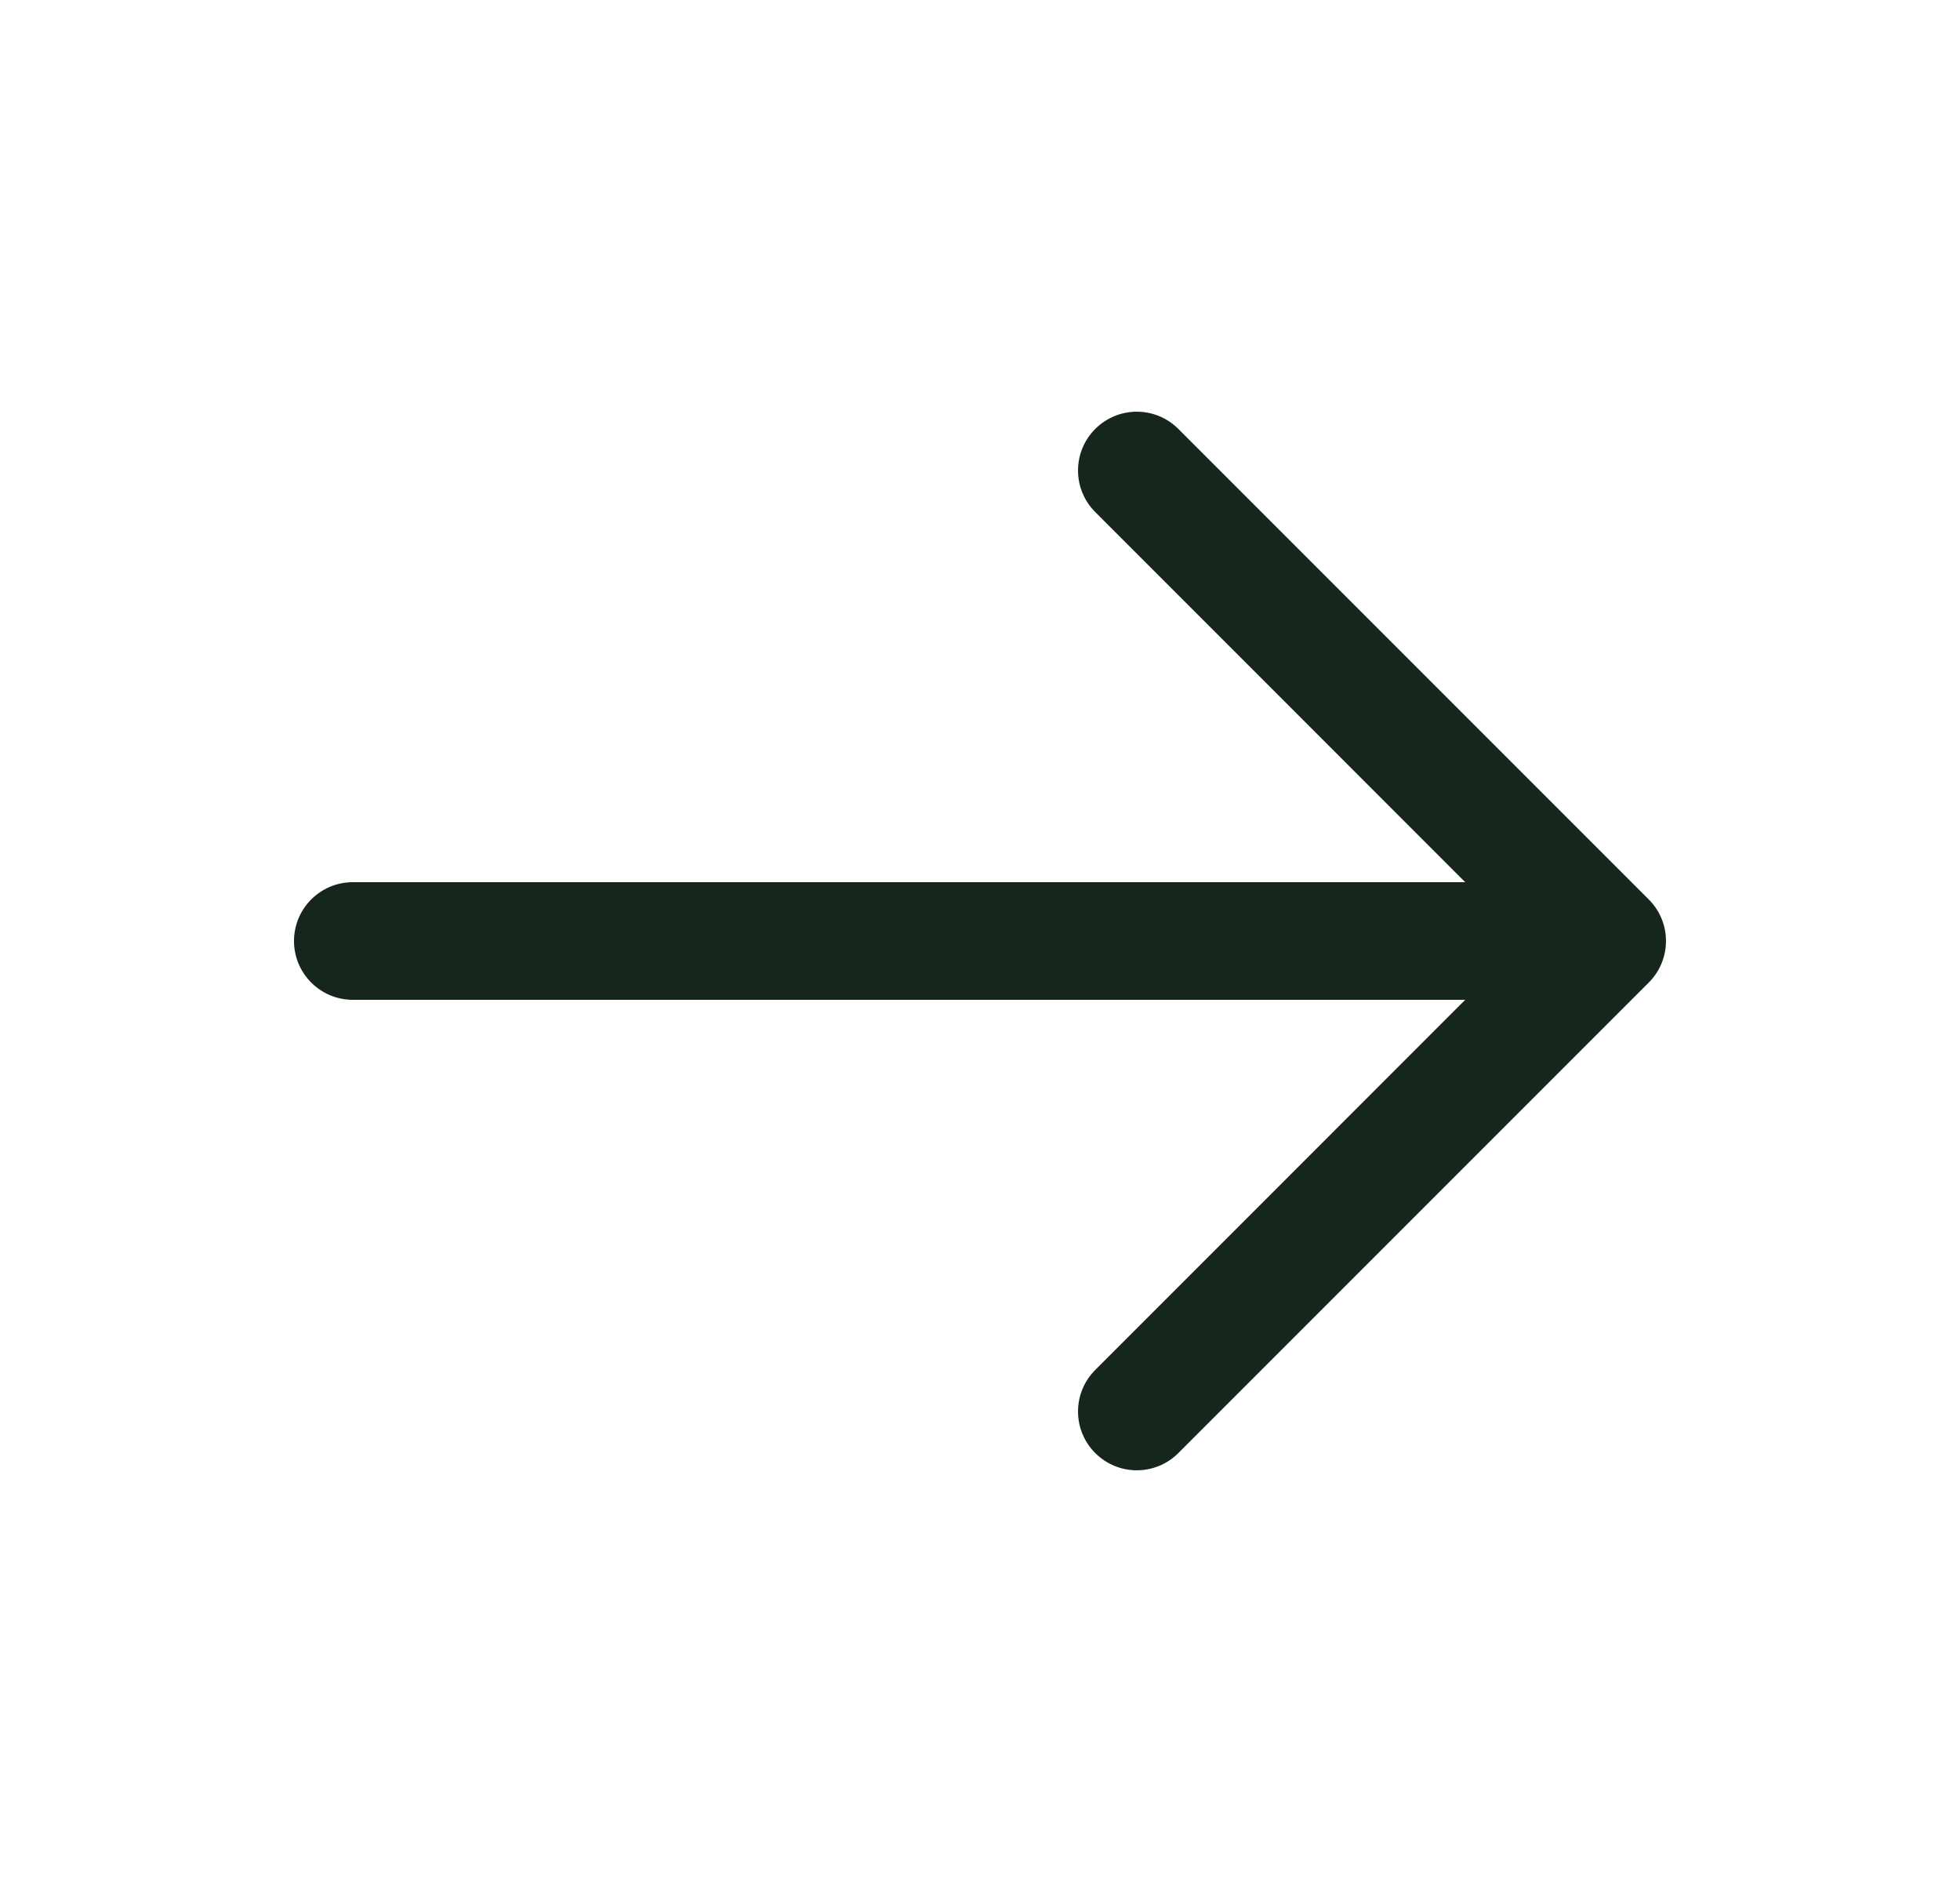
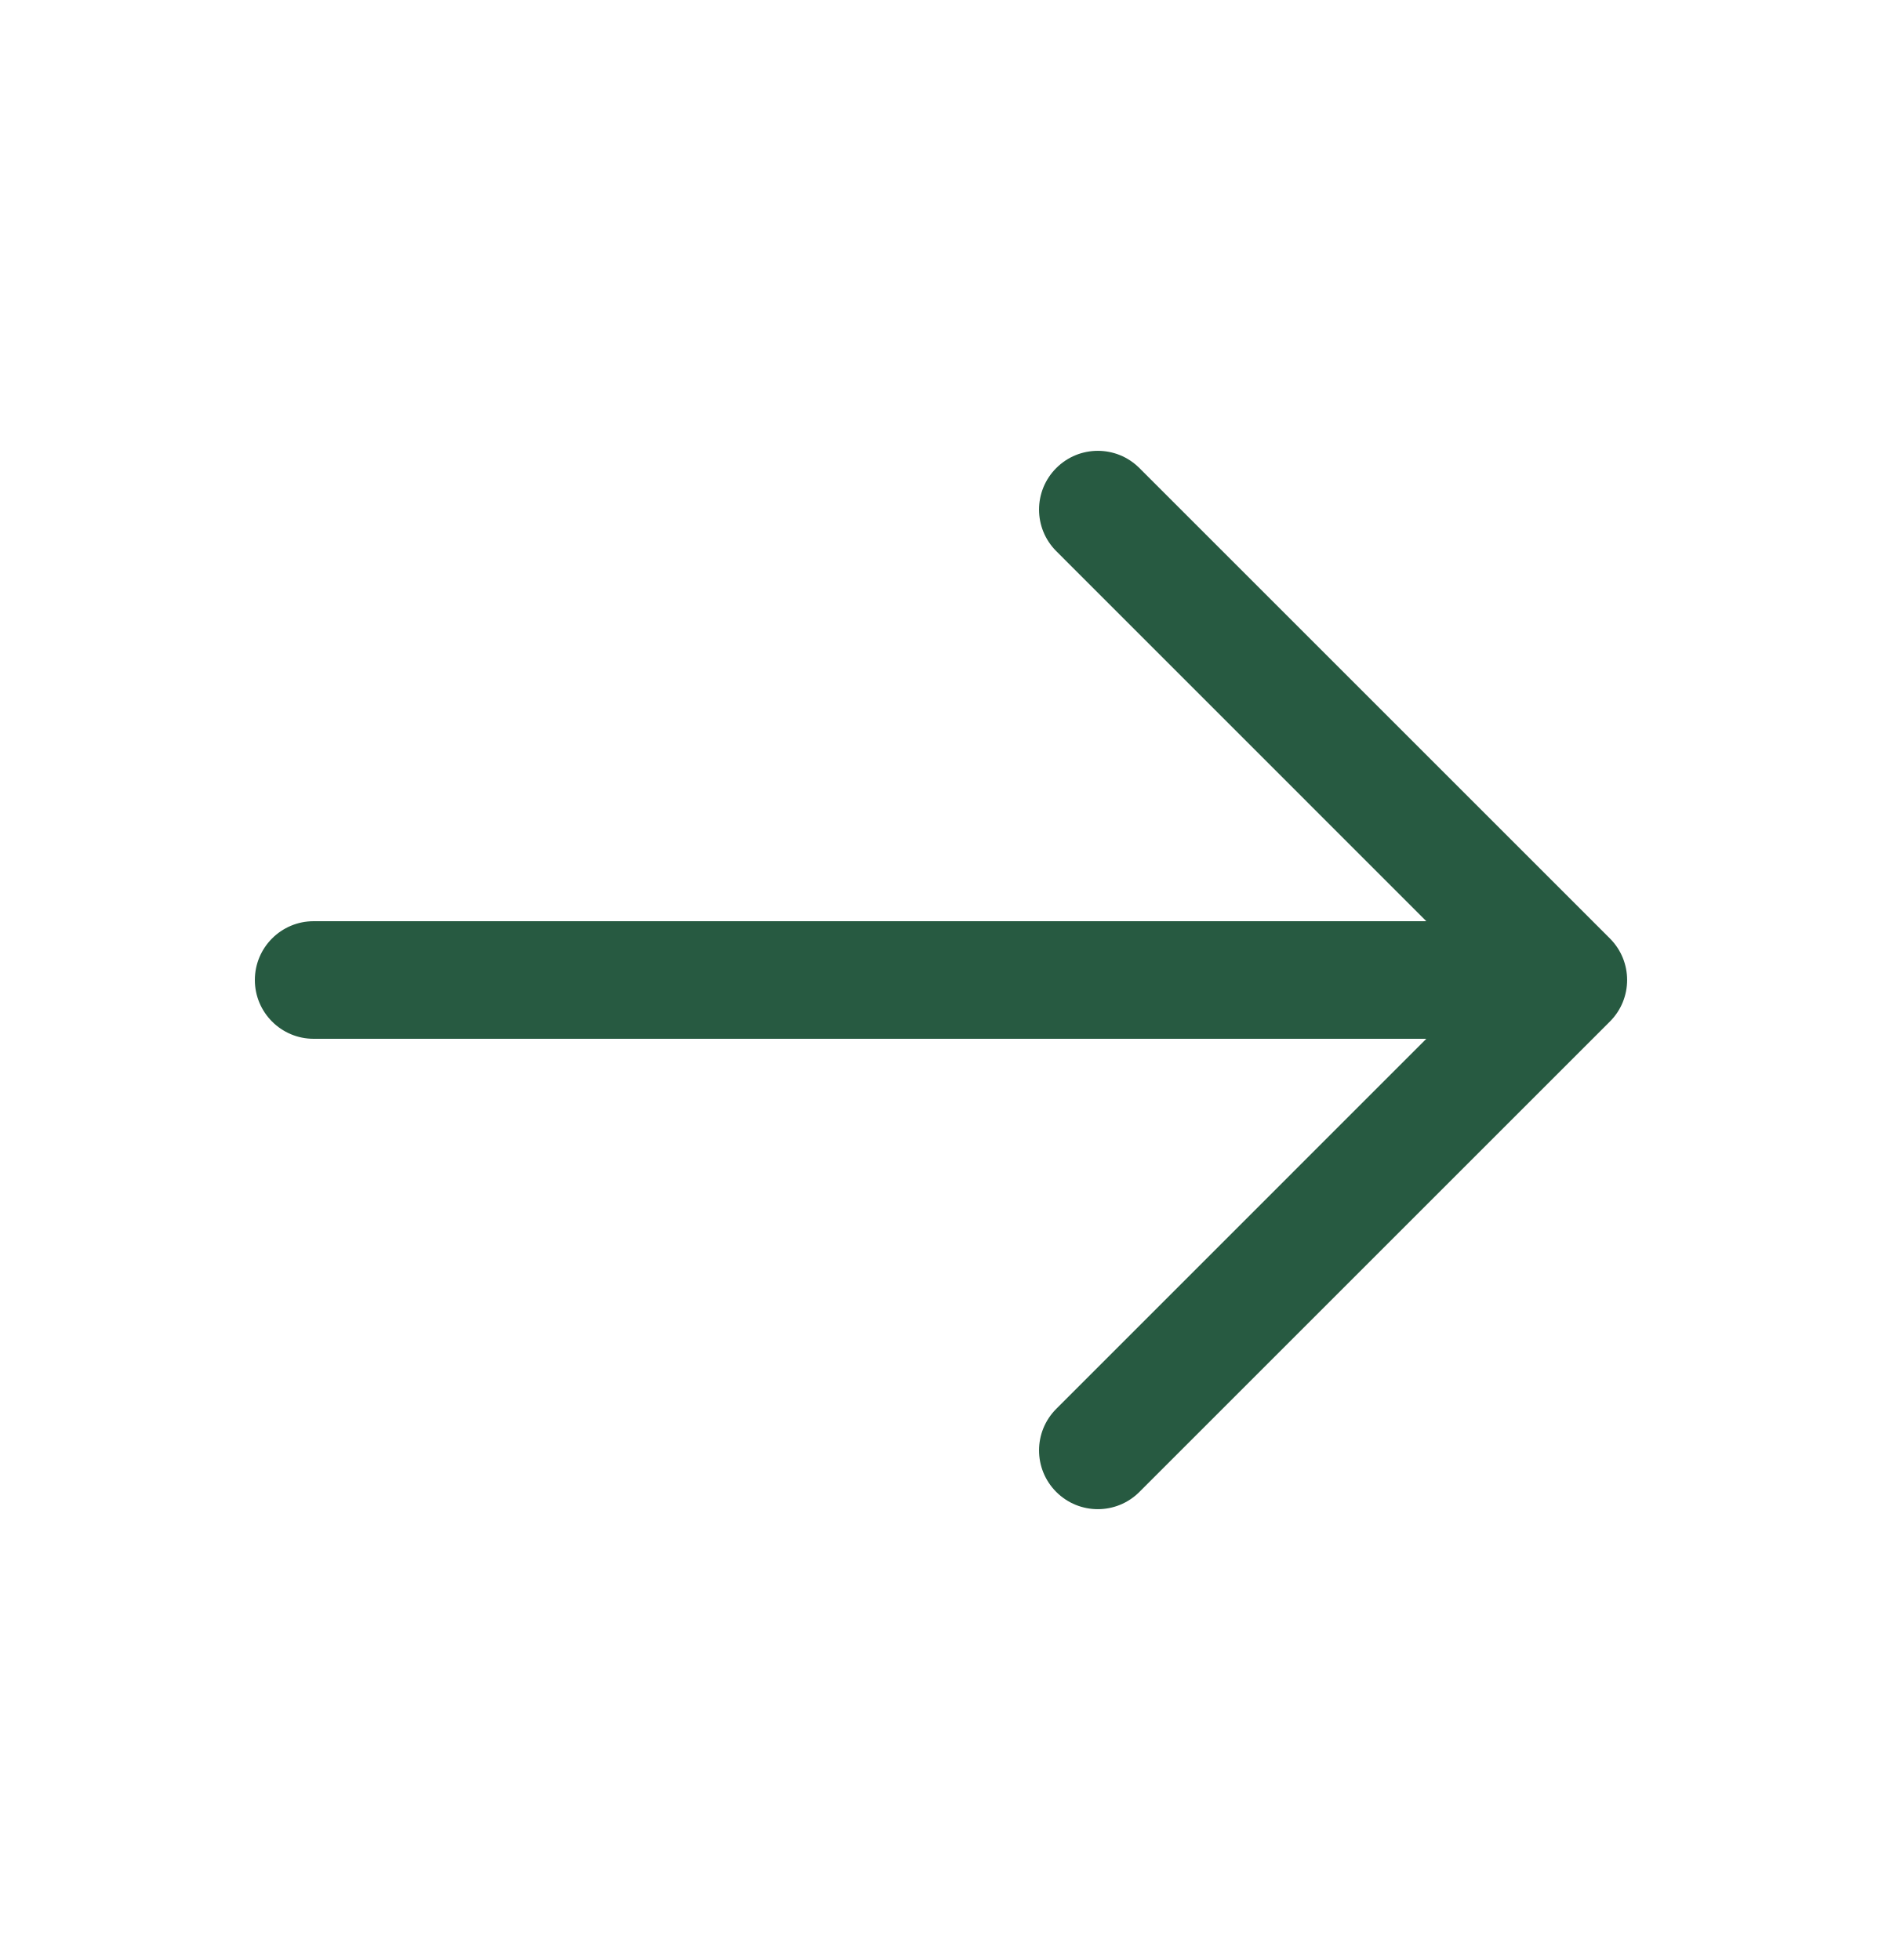
- <svg xmlns="http://www.w3.org/2000/svg" width="25" height="24" viewBox="0 0 25 24" fill="none">
-   <g id="Outline / Arrows / Arrow Right">
-     <path id="Vector (Stroke)" fill-rule="evenodd" clip-rule="evenodd" d="M13.97 5.47C14.263 5.177 14.737 5.177 15.03 5.47L21.03 11.47C21.323 11.763 21.323 12.237 21.03 12.53L15.03 18.53C14.737 18.823 14.263 18.823 13.97 18.53C13.677 18.237 13.677 17.763 13.97 17.47L18.689 12.75H4.5C4.086 12.75 3.75 12.414 3.75 12C3.75 11.586 4.086 11.25 4.5 11.25H18.689L13.97 6.53C13.677 6.237 13.677 5.763 13.97 5.47Z" fill="#16261D" />
-   </g>
+ <svg xmlns="http://www.w3.org/2000/svg" width="24" height="25" viewBox="0 0 24 25" fill="none">
+   <path fill-rule="evenodd" clip-rule="evenodd" d="M13.47 5.97C13.763 5.677 14.237 5.677 14.53 5.97L20.53 11.97C20.823 12.263 20.823 12.737 20.53 13.03L14.53 19.03C14.237 19.323 13.763 19.323 13.47 19.03C13.177 18.737 13.177 18.263 13.47 17.97L18.189 13.25H4C3.586 13.25 3.25 12.914 3.25 12.5C3.25 12.086 3.586 11.75 4 11.75H18.189L13.47 7.03C13.177 6.737 13.177 6.263 13.47 5.97Z" fill="#275A41" />
</svg>
